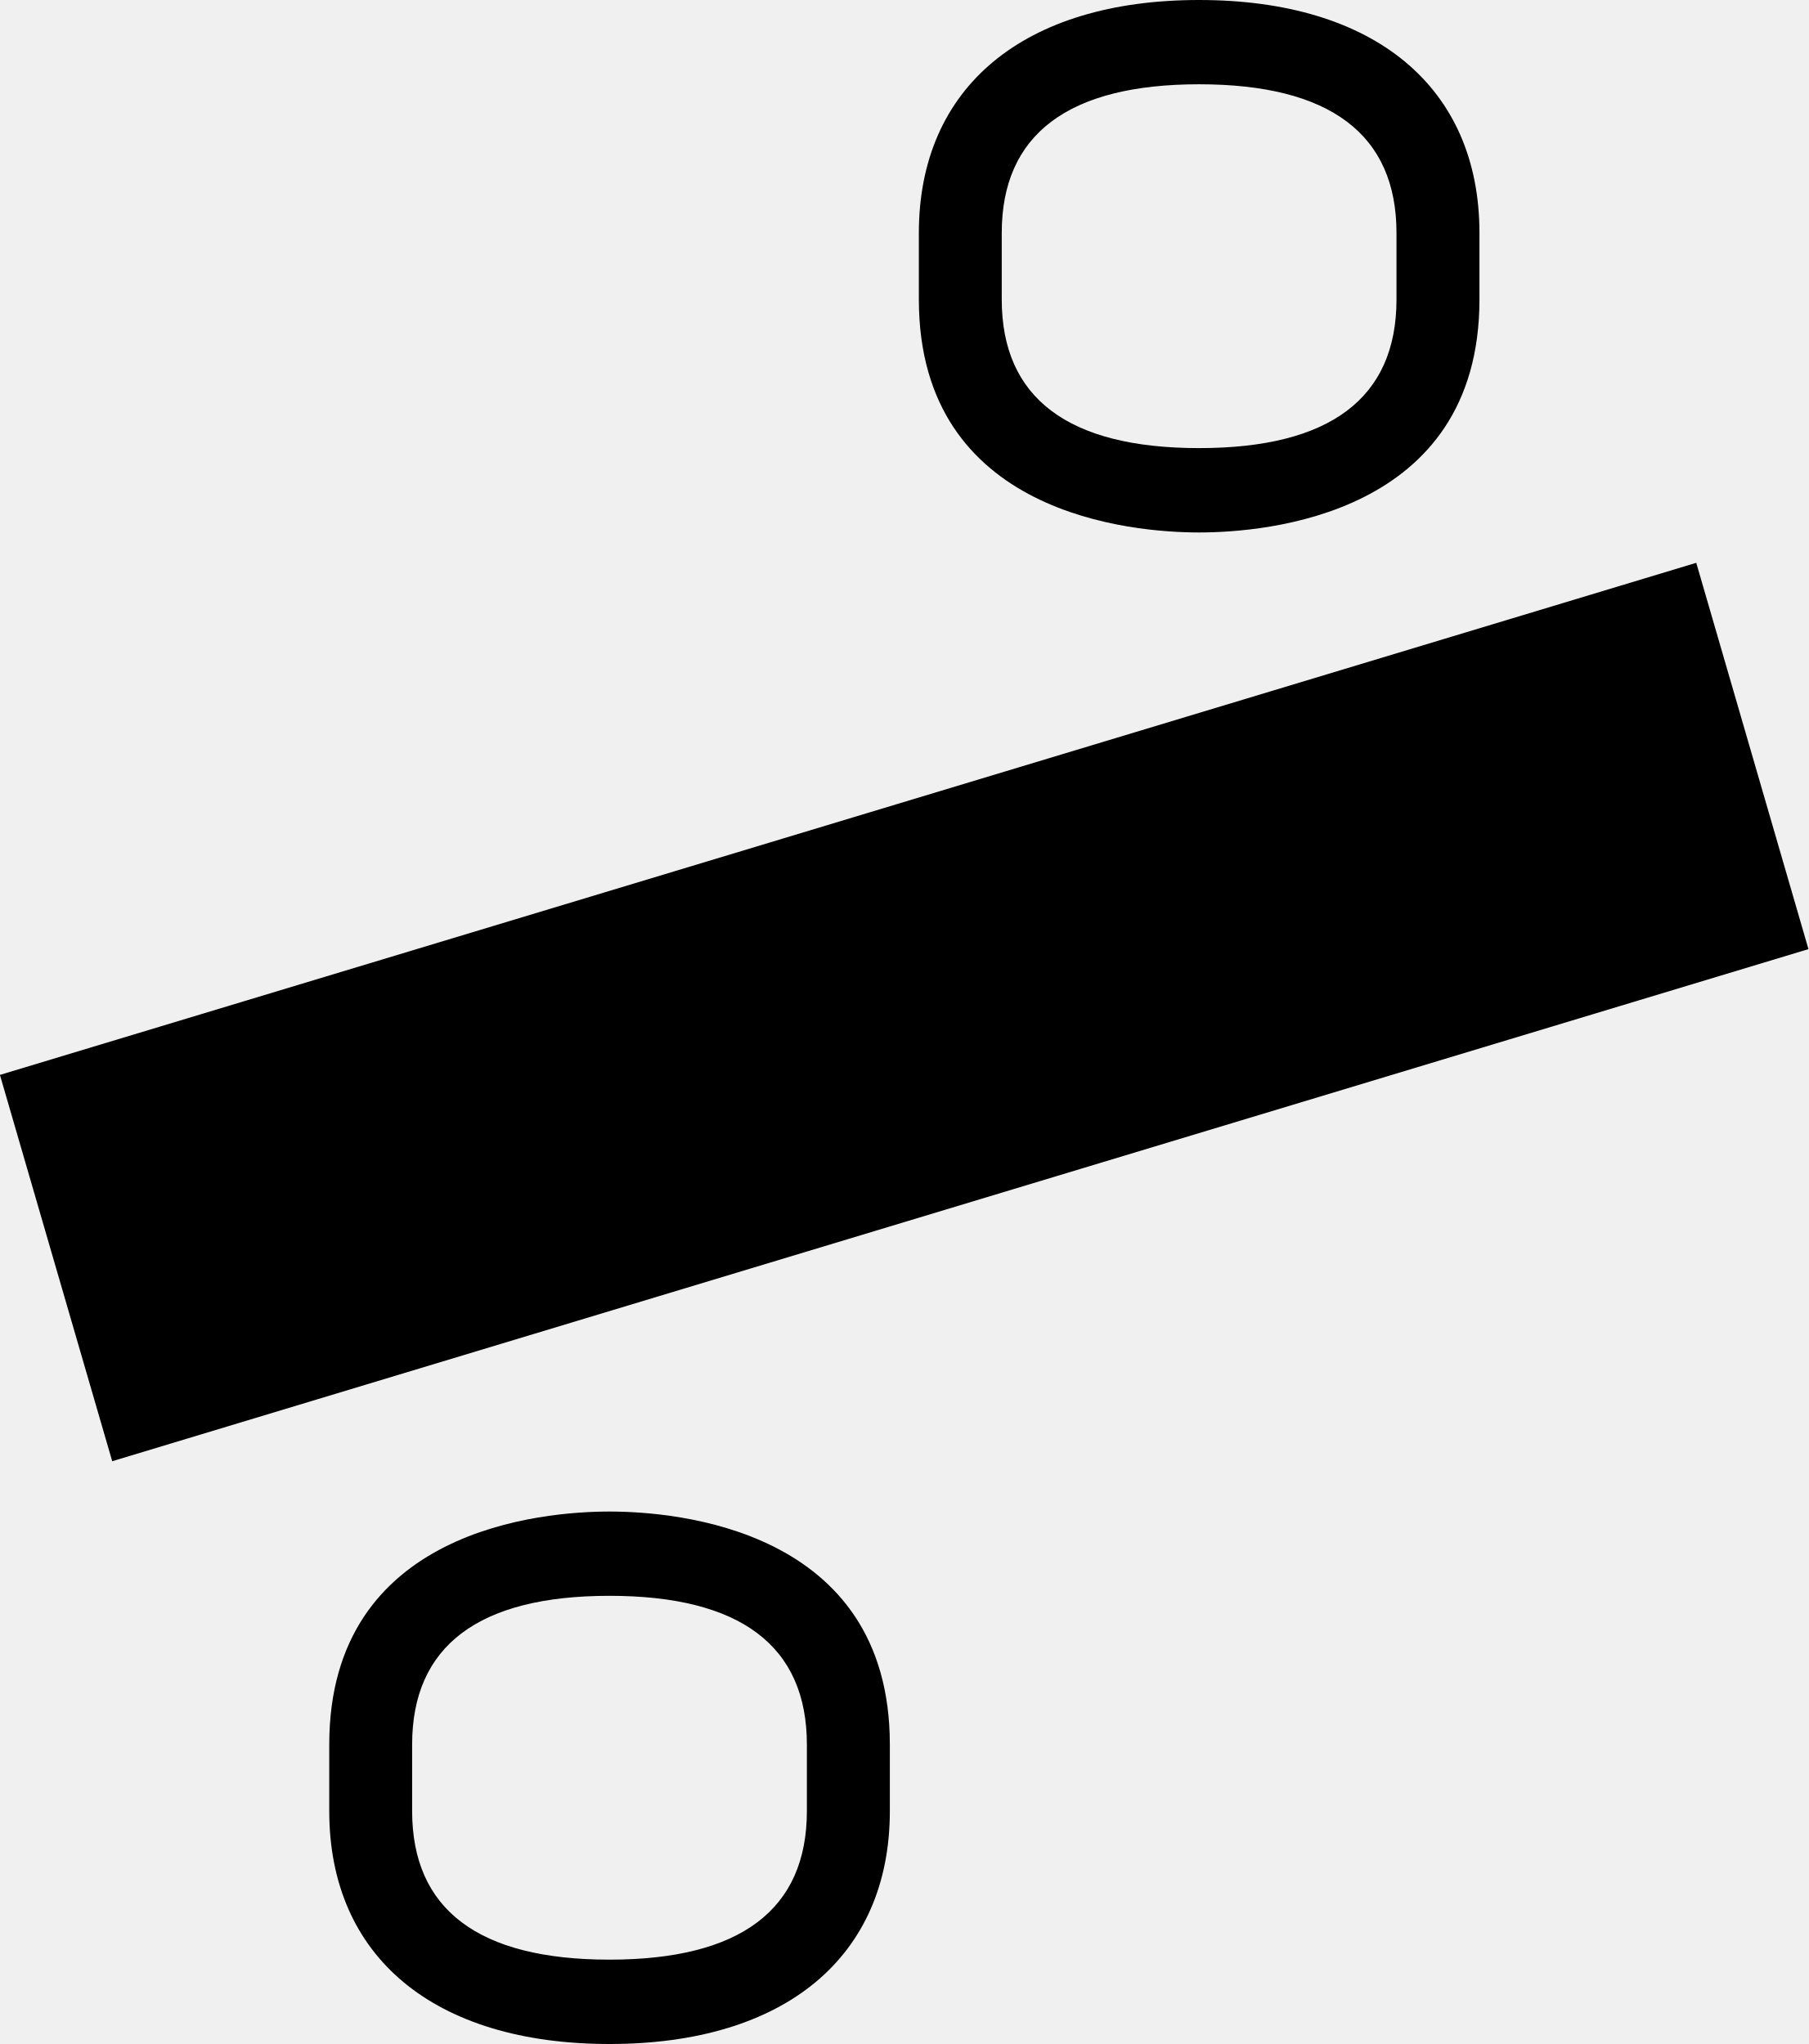
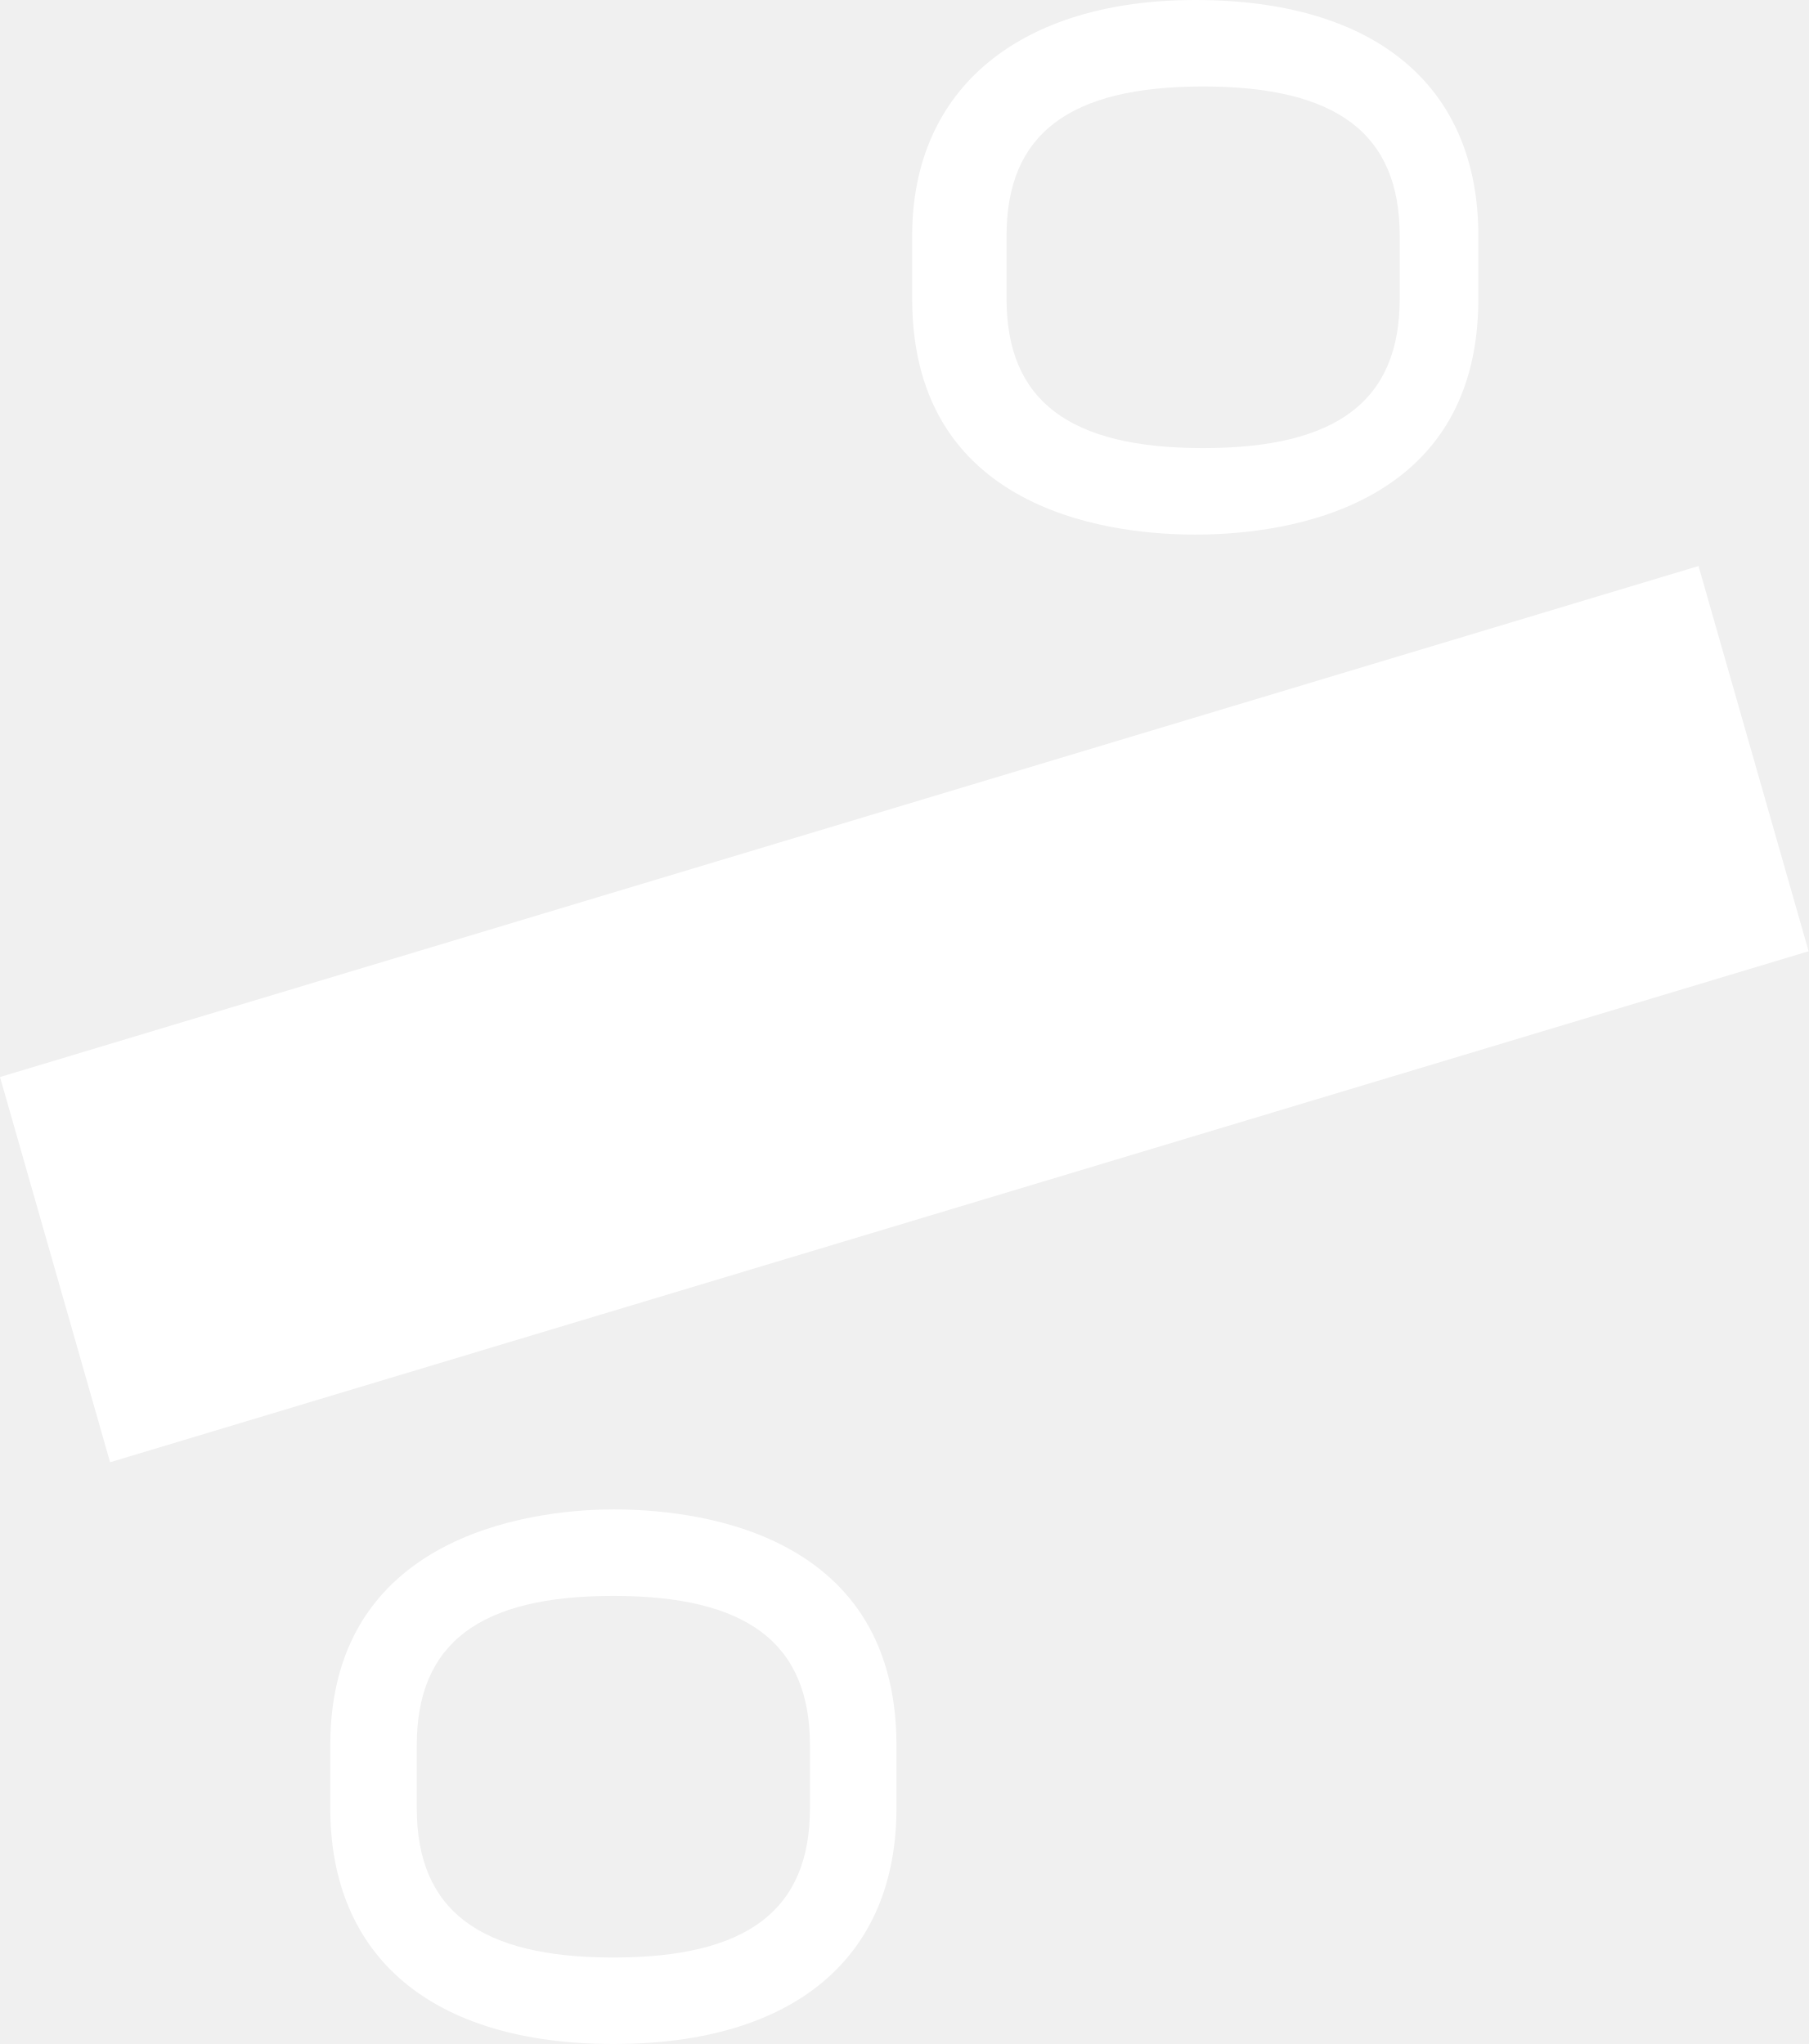
- <svg xmlns="http://www.w3.org/2000/svg" width="23" height="26" viewBox="0 0 23 26" fill="none">
-   <g clip-path="url(#clip0_827_350)">
-     <path d="M21.571 7.159L-0.001 13.673L1.427 18.587L22.998 12.073L21.571 7.159Z" fill="black" />
-     <path d="M15.249 0C13.018 0 11.685 1.108 11.685 2.964V3.809C11.685 6.56 14.413 6.773 15.249 6.773C16.085 6.773 18.814 6.56 18.814 3.809V2.964C18.814 1.108 17.481 0 15.249 0ZM17.759 2.964V3.809C17.759 5.064 16.914 5.7 15.249 5.7C13.584 5.7 12.739 5.064 12.739 3.809V2.964C12.739 1.709 13.584 1.072 15.249 1.072C16.914 1.072 17.759 1.709 17.759 2.964V2.964Z" fill="black" />
-     <path d="M7.751 19.227C6.915 19.227 4.187 19.44 4.187 22.191V23.036C4.187 24.892 5.52 26 7.751 26C9.983 26 11.316 24.892 11.316 23.036V22.191C11.316 19.44 8.587 19.227 7.751 19.227ZM10.261 22.191V23.036C10.261 24.291 9.416 24.927 7.751 24.927C6.086 24.927 5.241 24.291 5.241 23.036V22.191C5.241 20.936 6.086 20.299 7.751 20.299C9.416 20.299 10.261 20.936 10.261 22.191Z" fill="black" />
-   </g>
+ <svg xmlns="http://www.w3.org/2000/svg" version="1.1" viewBox="0 0 23 26">
  <defs>
-     <clipPath id="clip0_827_350">
-       <rect width="23" height="26" fill="white" />
+     <style>
+       .cls-1 {
+         fill: none;
+       }
+ 
+       .cls-2 {
+         fill: #fff;
+       }
+ 
+       .cls-3 {
+         clip-path: url(#clippath);
+       }
+     </style>
+     <clipPath id="clippath">
+       <rect class="cls-1" width="23" height="26" />
    </clipPath>
  </defs>
+   <g>
+     <g id="Calque_1">
+       <g class="cls-3">
+         <g>
+           <path class="cls-2" d="M21.6,7.2L0,13.7l1.4,4.9,21.6-6.5-1.4-4.9Z" />
+           <path class="cls-2" d="M15.2,0c-2.2,0-3.6,1.1-3.6,3v.8c0,2.8,2.7,3,3.6,3s3.6-.2,3.6-3v-.8c0-1.9-1.3-3-3.6-3ZM17.8,3v.8c0,1.3-.8,1.9-2.5,1.9s-2.5-.6-2.5-1.9v-.8c0-1.3.8-1.9,2.5-1.9s2.5.6,2.5,1.9h0Z" />
+           <path class="cls-2" d="M7.8,19.2c-.8,0-3.6.2-3.6,3v.8c0,1.9,1.3,3,3.6,3s3.6-1.1,3.6-3v-.8c0-2.8-2.7-3-3.6-3ZM10.3,22.2v.8c0,1.3-.8,1.9-2.5,1.9s-2.5-.6-2.5-1.9v-.8c0-1.3.8-1.9,2.5-1.9s2.5.6,2.5,1.9Z" />
+         </g>
+       </g>
+     </g>
+   </g>
</svg>
